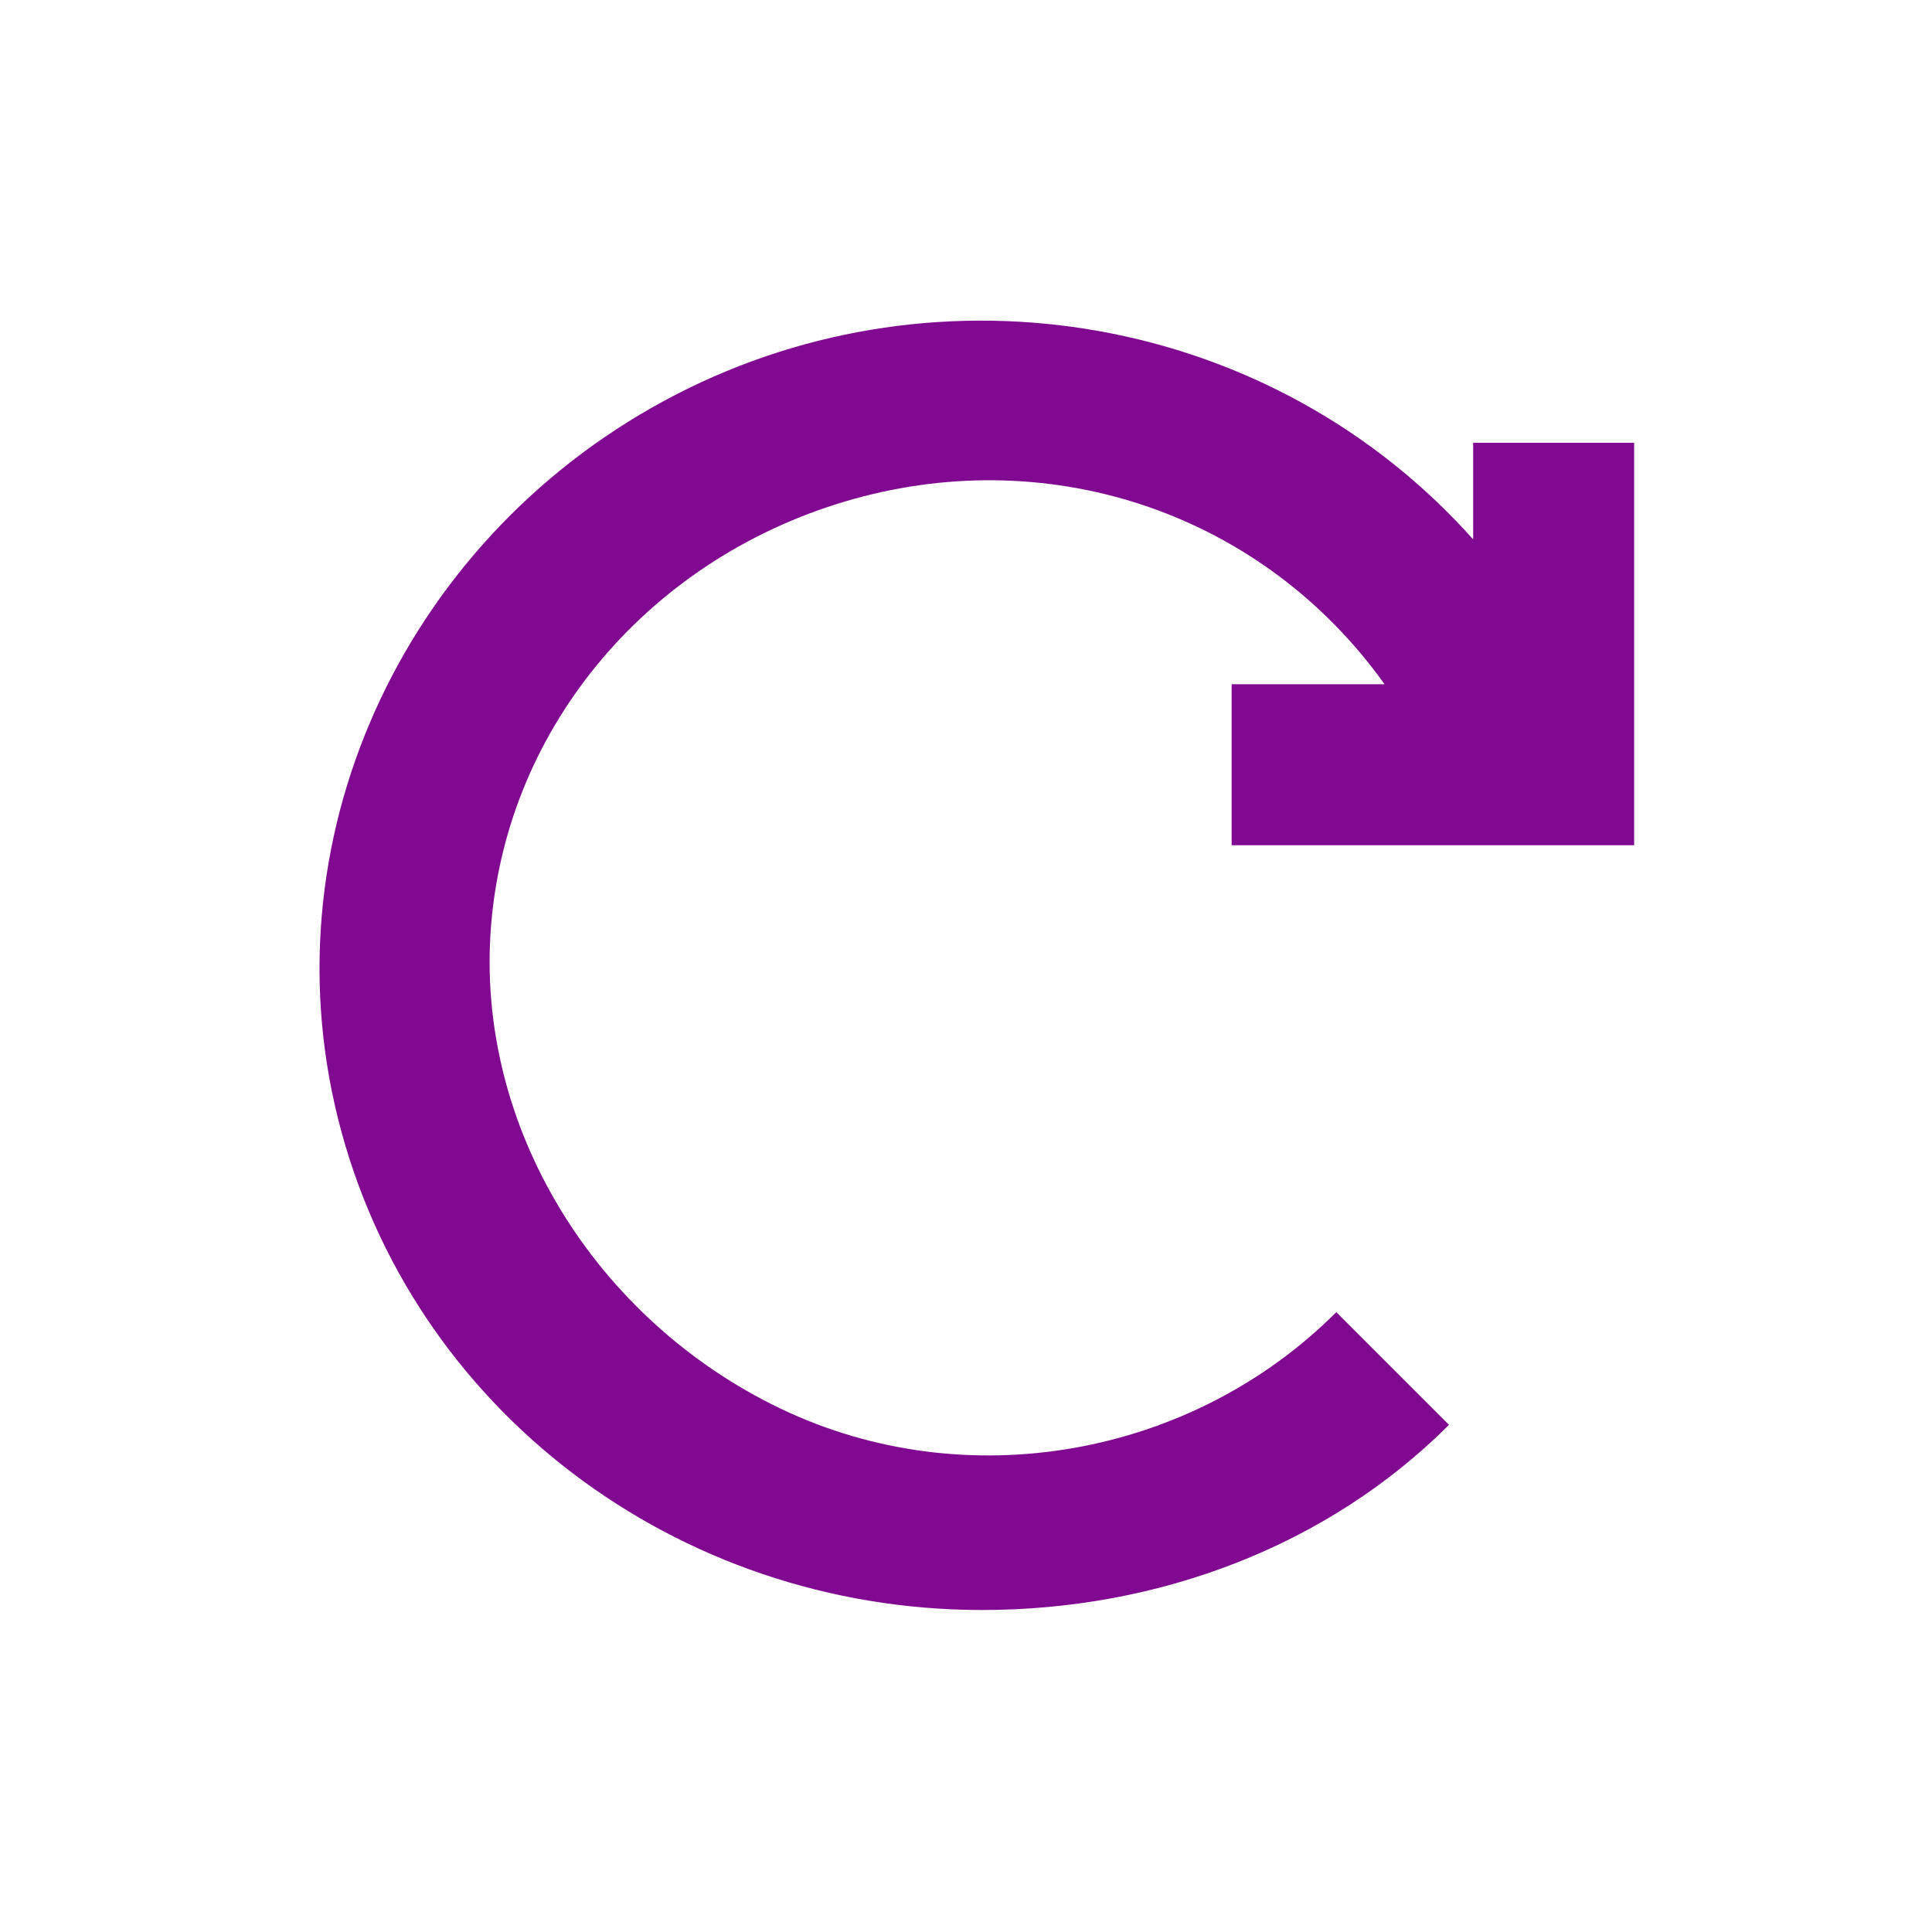
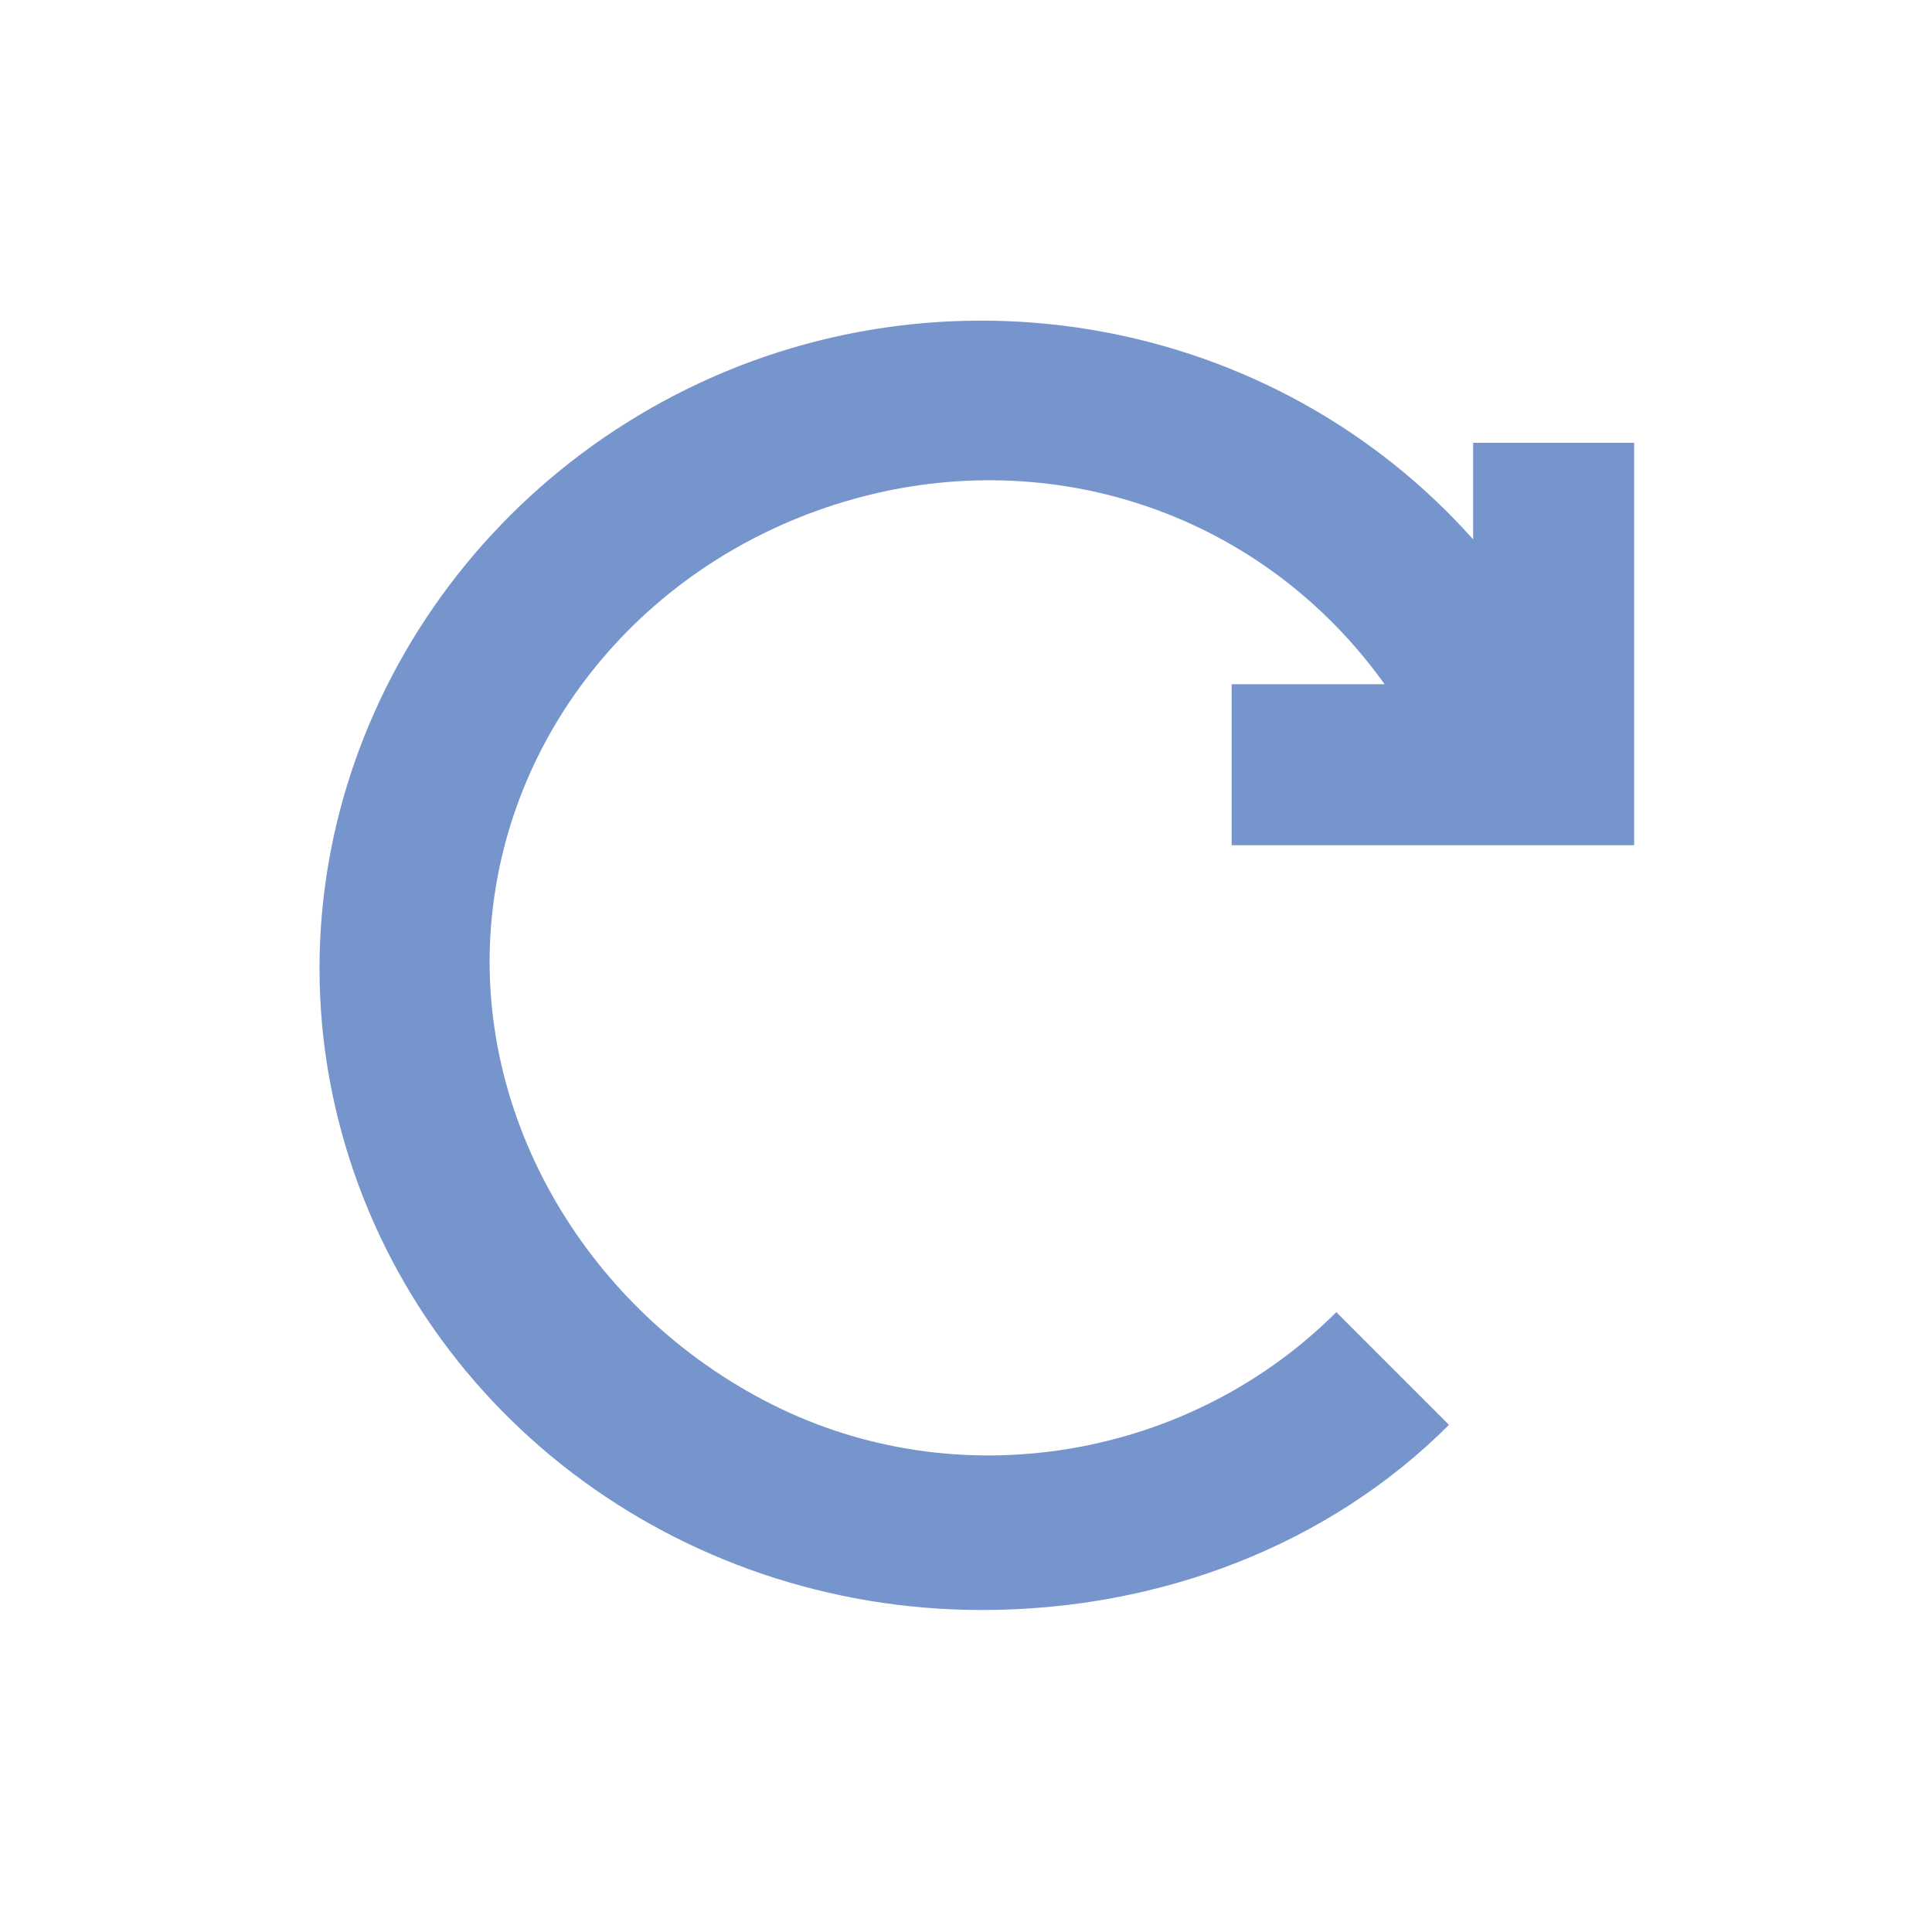
<svg xmlns="http://www.w3.org/2000/svg" version="1.1" id="svg10" x="0px" y="0px" viewBox="0 0 24 24" style="enable-background:new 0 0 24 24;" xml:space="preserve">
  <style type="text/css">
	.st0{fill:none;}
- 	.st1{fill:#810890;}
+ 	.st1{fill:#7695CD;}
</style>
  <g id="Artboard">
    <g id="ic-update" transform="translate(2, 2)">
      <polygon id="Rectangle_4642" class="st0" points="0,0 20,0 20,20 0,20   " />
      <path id="Path_18962" class="st1" d="M13.2,8.5h5.1v-5h-2v1.2c-2.5-2.8-6.6-3.5-9.9-1.8    s-5.1,5.4-4.2,9s4.2,6.1,8,6.1c2.2,0,4.3-0.8,5.8-2.3l-1.4-1.4c-1.8,1.8-4.6,2.3-6.9,1.2s-3.8-3.5-3.6-6s2-4.6,4.5-5.3    s5.1,0.2,6.6,2.3h-1.9v2H13.2z" />
    </g>
  </g>
</svg>
